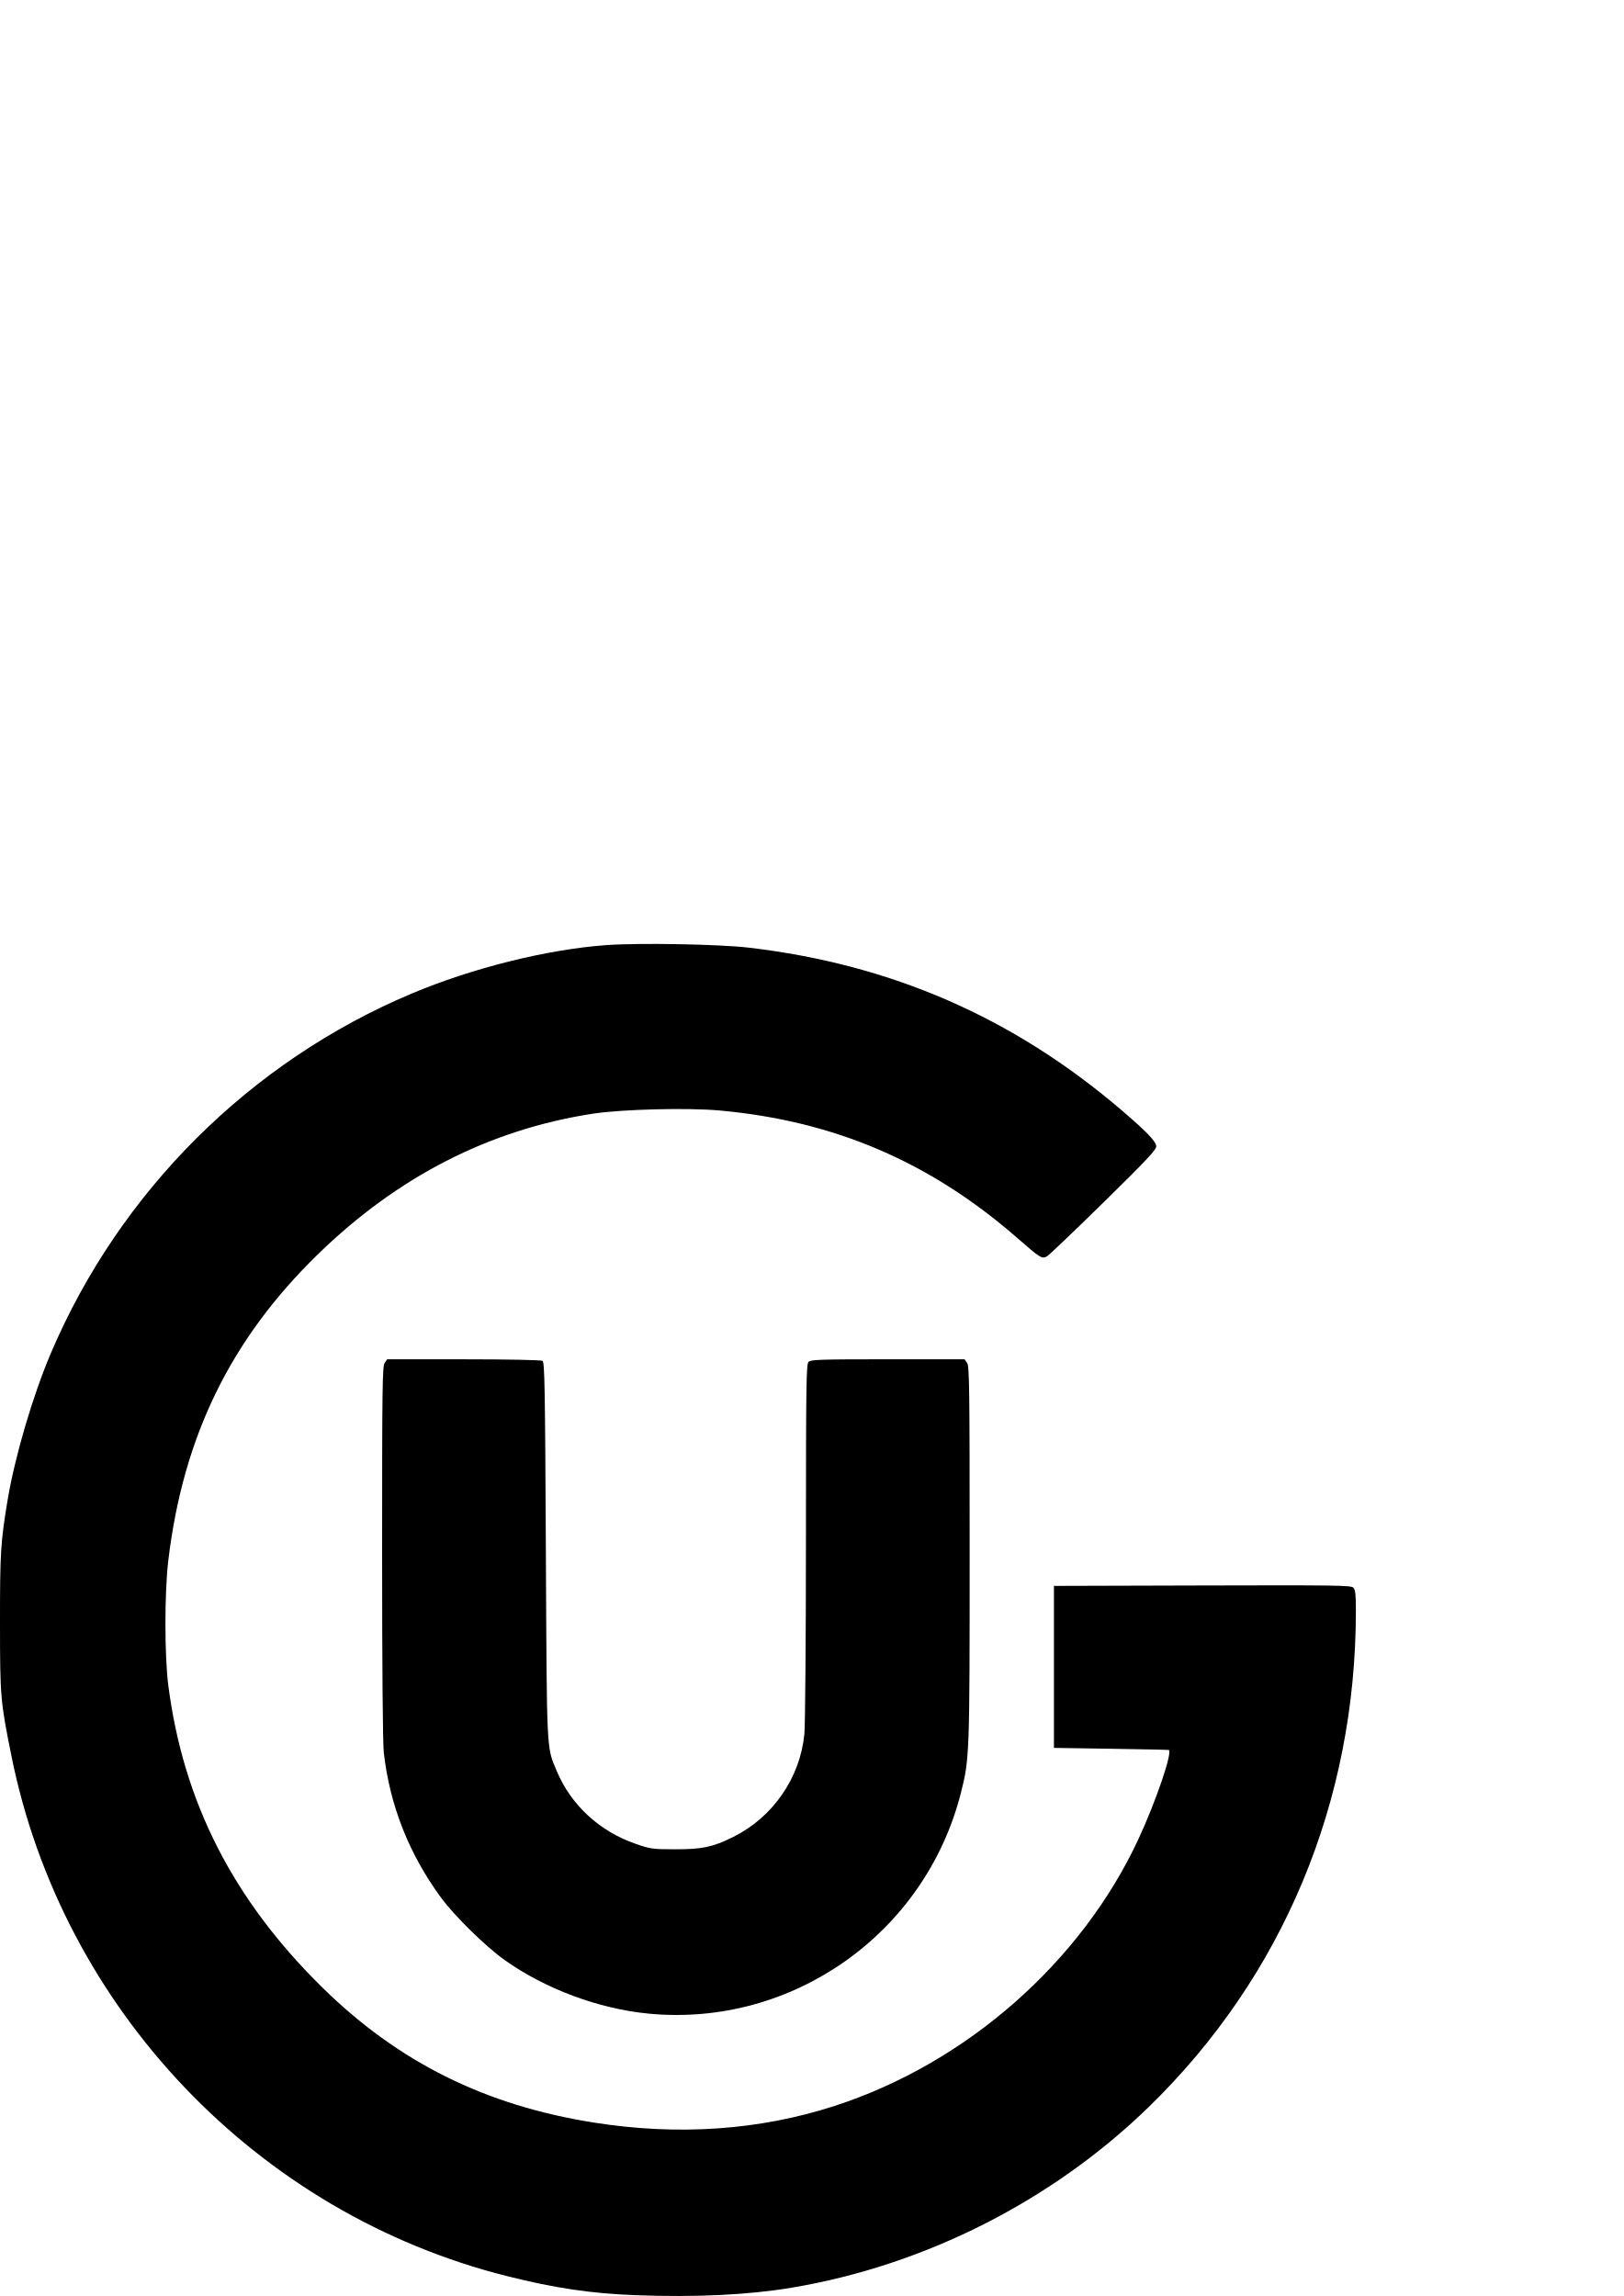
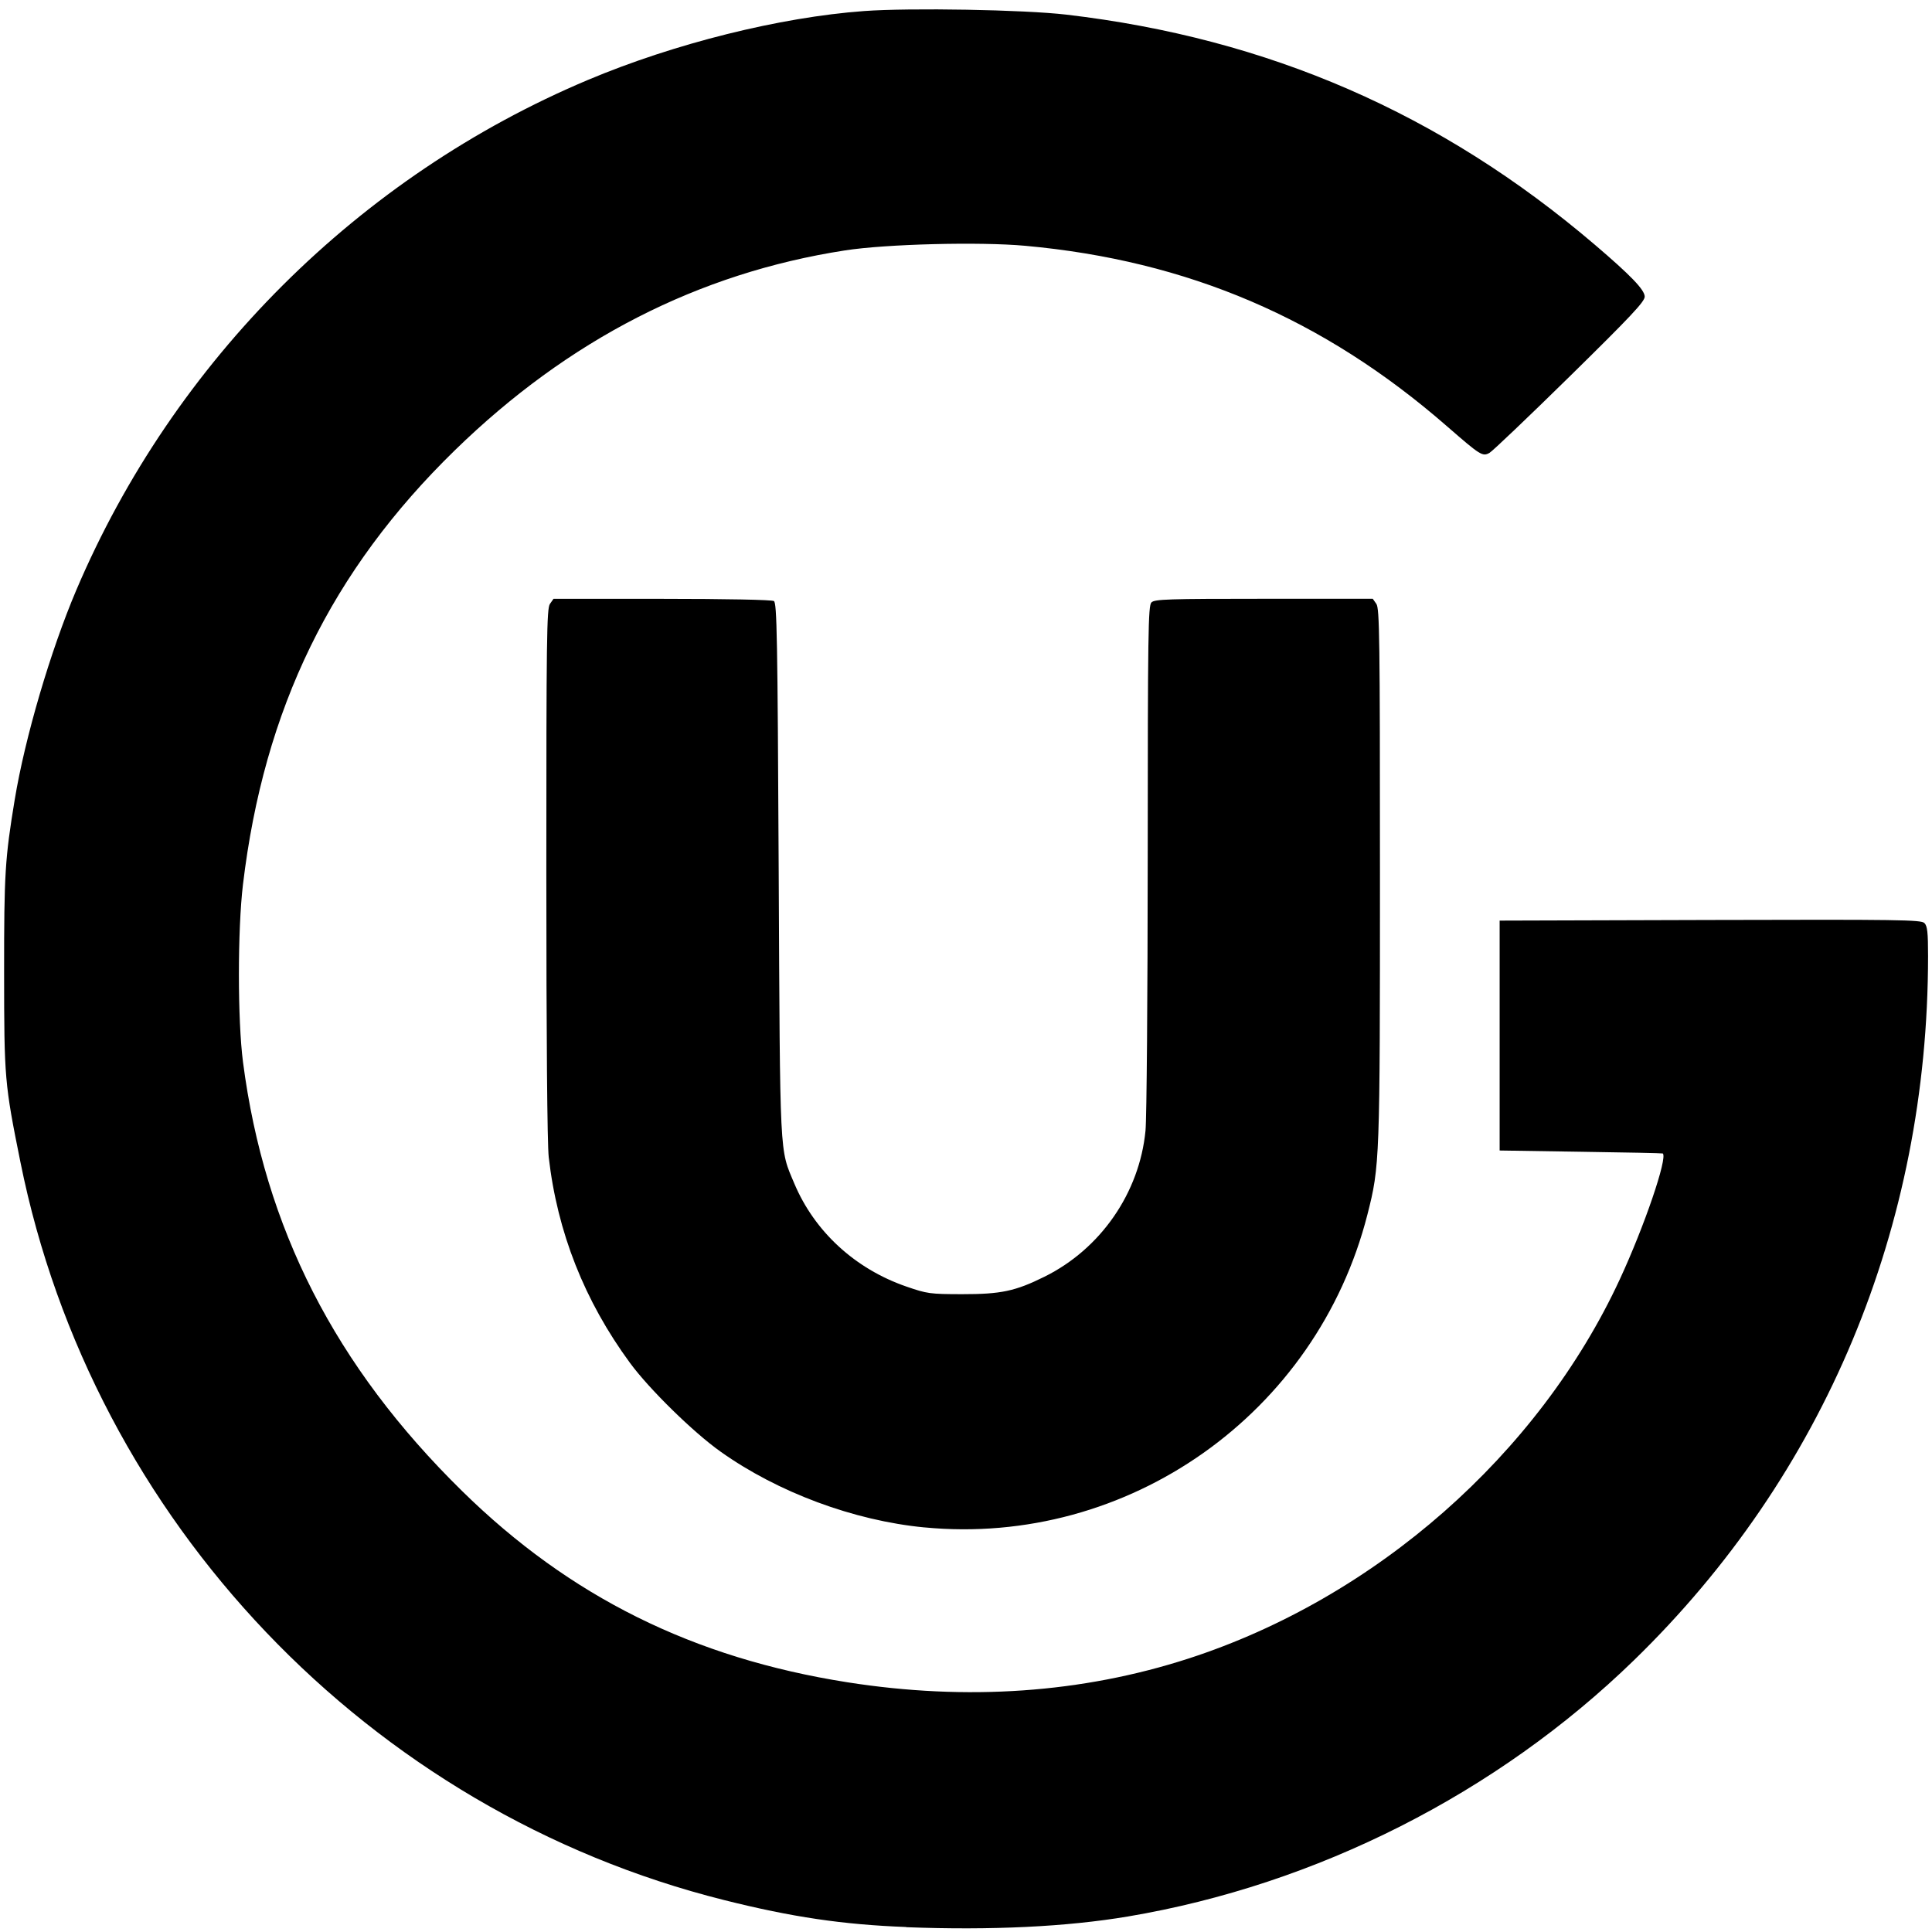
- <svg xmlns="http://www.w3.org/2000/svg" width="210mm" height="297mm" viewBox="0 0 210 297" version="1.1" id="svg8">
+ <svg xmlns="http://www.w3.org/2000/svg" width="128" height="128" viewBox="0 0 33.867 33.867" version="1.1" id="svg8">
  <defs id="defs2" />
-   <g id="layer1">
-     <path style="fill:#000000;stroke-width:0.212" d="m 82.228,296.896 c -5.778,-0.219 -10.42,-0.906 -16.616,-2.458 C 33.281,286.337 8.076,259.897 1.486,227.171 0.044,220.008 0.005,219.554 1.9274323e-4,209.907 -0.005,200.892 0.081,199.493 0.968,194.138 1.906,188.468 4.23,180.558 6.584,175.03 15.475,154.143 32.347,137.321 53.219,128.534 c 7.883,-3.319 17.486,-5.715 25.163,-6.277 4.218,-0.309 14.589,-0.126 18.451,0.326 18.412,2.155 34.134,9.001 48.154,20.966 3.299,2.816 4.551,4.117 4.553,4.736 0.002,0.453 -1.273,1.81 -6.826,7.262 -3.756,3.688 -7.051,6.827 -7.322,6.977 -0.636,0.351 -0.817,0.238 -3.884,-2.436 -11.249,-9.807 -23.613,-15.096 -38.432,-16.44 -4.166,-0.378 -12.694,-0.16 -16.438,0.419 -13.368,2.069 -25.211,8.135 -35.553,18.212 -11.265,10.976 -17.402,23.551 -19.319,39.585 -0.496,4.145 -0.493,12.359 0.005,16.192 1.964,15.118 8.404,27.729 19.955,39.074 9.82,9.644 21.078,15.234 35.137,17.445 10.893,1.713 21.37,0.984 31.083,-2.164 17.042,-5.523 31.916,-18.6 39.315,-34.564 2.235,-4.822 4.372,-11.081 3.918,-11.476 -0.029,-0.025 -3.387,-0.097 -7.461,-0.159 l -7.408,-0.113 v -10.478 -10.477 l 19.193,-0.054 c 17.239,-0.049 19.226,-0.02 19.526,0.28 0.269,0.269 0.334,0.855 0.333,3.017 -0.007,24.712 -9.437,47.291 -26.804,64.175 -12.477,12.13 -28.929,20.463 -46.115,23.355 -5.591,0.941 -12.448,1.273 -20.214,0.978 z m 1.644,-36.424 c -6.424,-0.62 -13.345,-3.194 -18.575,-6.91 -2.484,-1.765 -6.5,-5.701 -8.251,-8.085 -4.146,-5.647 -6.623,-11.918 -7.406,-18.75 -0.136,-1.187 -0.218,-10.88 -0.219,-25.926 -0.001,-21.408 0.034,-24.081 0.328,-24.5 l 0.33,-0.47 9.883,0.003 c 5.856,0.002 10.013,0.085 10.201,0.204 0.278,0.176 0.332,3.217 0.436,24.497 0.13,26.652 0.066,25.362 1.419,28.584 1.842,4.384 5.541,7.788 10.21,9.399 1.909,0.658 2.167,0.694 5.08,0.696 3.544,0.003 4.844,-0.272 7.514,-1.591 5.121,-2.531 8.66,-7.642 9.211,-13.305 0.108,-1.114 0.2,-12.33 0.203,-24.924 0.005,-20.529 0.04,-22.932 0.338,-23.23 0.293,-0.293 1.517,-0.333 10.254,-0.333 h 9.921 l 0.33,0.47 c 0.294,0.419 0.33,3.108 0.33,24.648 0,26.096 -0.018,26.587 -1.139,30.994 -4.621,18.177 -21.818,30.322 -40.397,28.53 z" id="path816" />
+   <g id="layer1" transform="translate(0,-263.1333)">
+     <path style="fill:#000000;stroke-width:0.041" d="m 15.886,296.913 c -1.111,-0.042 -2.004,-0.174 -3.195,-0.473 C 6.472,294.882 1.625,289.798 0.358,283.504 0.08,282.126 0.073,282.039 0.072,280.184 c -9.6151e-4,-1.734 0.016,-2.003 0.186,-3.033 0.18,-1.09 0.628,-2.612 1.08,-3.675 1.71,-4.017 4.955,-7.252 8.969,-8.942 1.516,-0.638 3.363,-1.099 4.839,-1.207 0.811,-0.059 2.806,-0.024 3.548,0.063 3.541,0.415 6.565,1.731 9.261,4.032 0.635,0.542 0.875,0.792 0.876,0.911 3.85e-4,0.087 -0.245,0.348 -1.313,1.397 -0.722,0.709 -1.356,1.313 -1.408,1.342 -0.122,0.068 -0.157,0.046 -0.747,-0.468 -2.163,-1.886 -4.541,-2.903 -7.391,-3.162 -0.801,-0.073 -2.441,-0.031 -3.161,0.081 -2.571,0.398 -4.848,1.565 -6.837,3.503 -2.167,2.111 -3.347,4.529 -3.715,7.613 -0.095,0.797 -0.095,2.377 9.615e-4,3.114 0.378,2.908 1.616,5.333 3.838,7.515 1.888,1.855 4.054,2.93 6.757,3.355 2.095,0.329 4.11,0.189 5.978,-0.416 3.278,-1.062 6.138,-3.577 7.561,-6.647 0.43,-0.927 0.841,-2.131 0.754,-2.207 -0.005,-0.005 -0.651,-0.019 -1.435,-0.03 l -1.425,-0.022 v -2.015 -2.015 l 3.691,-0.011 c 3.315,-0.009 3.698,-0.004 3.755,0.054 0.052,0.052 0.064,0.165 0.064,0.58 -0.001,4.752 -1.815,9.095 -5.155,12.342 -2.399,2.333 -5.564,3.935 -8.869,4.492 -1.075,0.181 -2.394,0.245 -3.888,0.188 z m 0.316,-7.005 c -1.235,-0.119 -2.567,-0.614 -3.572,-1.329 -0.478,-0.339 -1.25,-1.096 -1.587,-1.555 -0.797,-1.086 -1.274,-2.292 -1.424,-3.606 -0.026,-0.228 -0.042,-2.092 -0.042,-4.986 -1.926e-4,-4.117 0.007,-4.631 0.063,-4.712 l 0.063,-0.09 1.901,5.7e-4 c 1.126,3.9e-4 1.926,0.016 1.962,0.039 0.053,0.034 0.064,0.619 0.084,4.711 0.025,5.126 0.013,4.878 0.273,5.497 0.354,0.843 1.066,1.498 1.964,1.808 0.367,0.127 0.417,0.133 0.977,0.134 0.682,5.7e-4 0.932,-0.052 1.445,-0.306 0.985,-0.487 1.665,-1.47 1.771,-2.559 0.021,-0.214 0.038,-2.371 0.039,-4.793 9.59e-4,-3.948 0.008,-4.41 0.065,-4.468 0.056,-0.057 0.292,-0.064 1.972,-0.064 h 1.908 l 0.063,0.09 c 0.056,0.081 0.063,0.598 0.063,4.74 0,5.019 -0.003,5.113 -0.219,5.961 -0.889,3.496 -4.196,5.831 -7.769,5.487 z" id="path816" />
  </g>
</svg>
